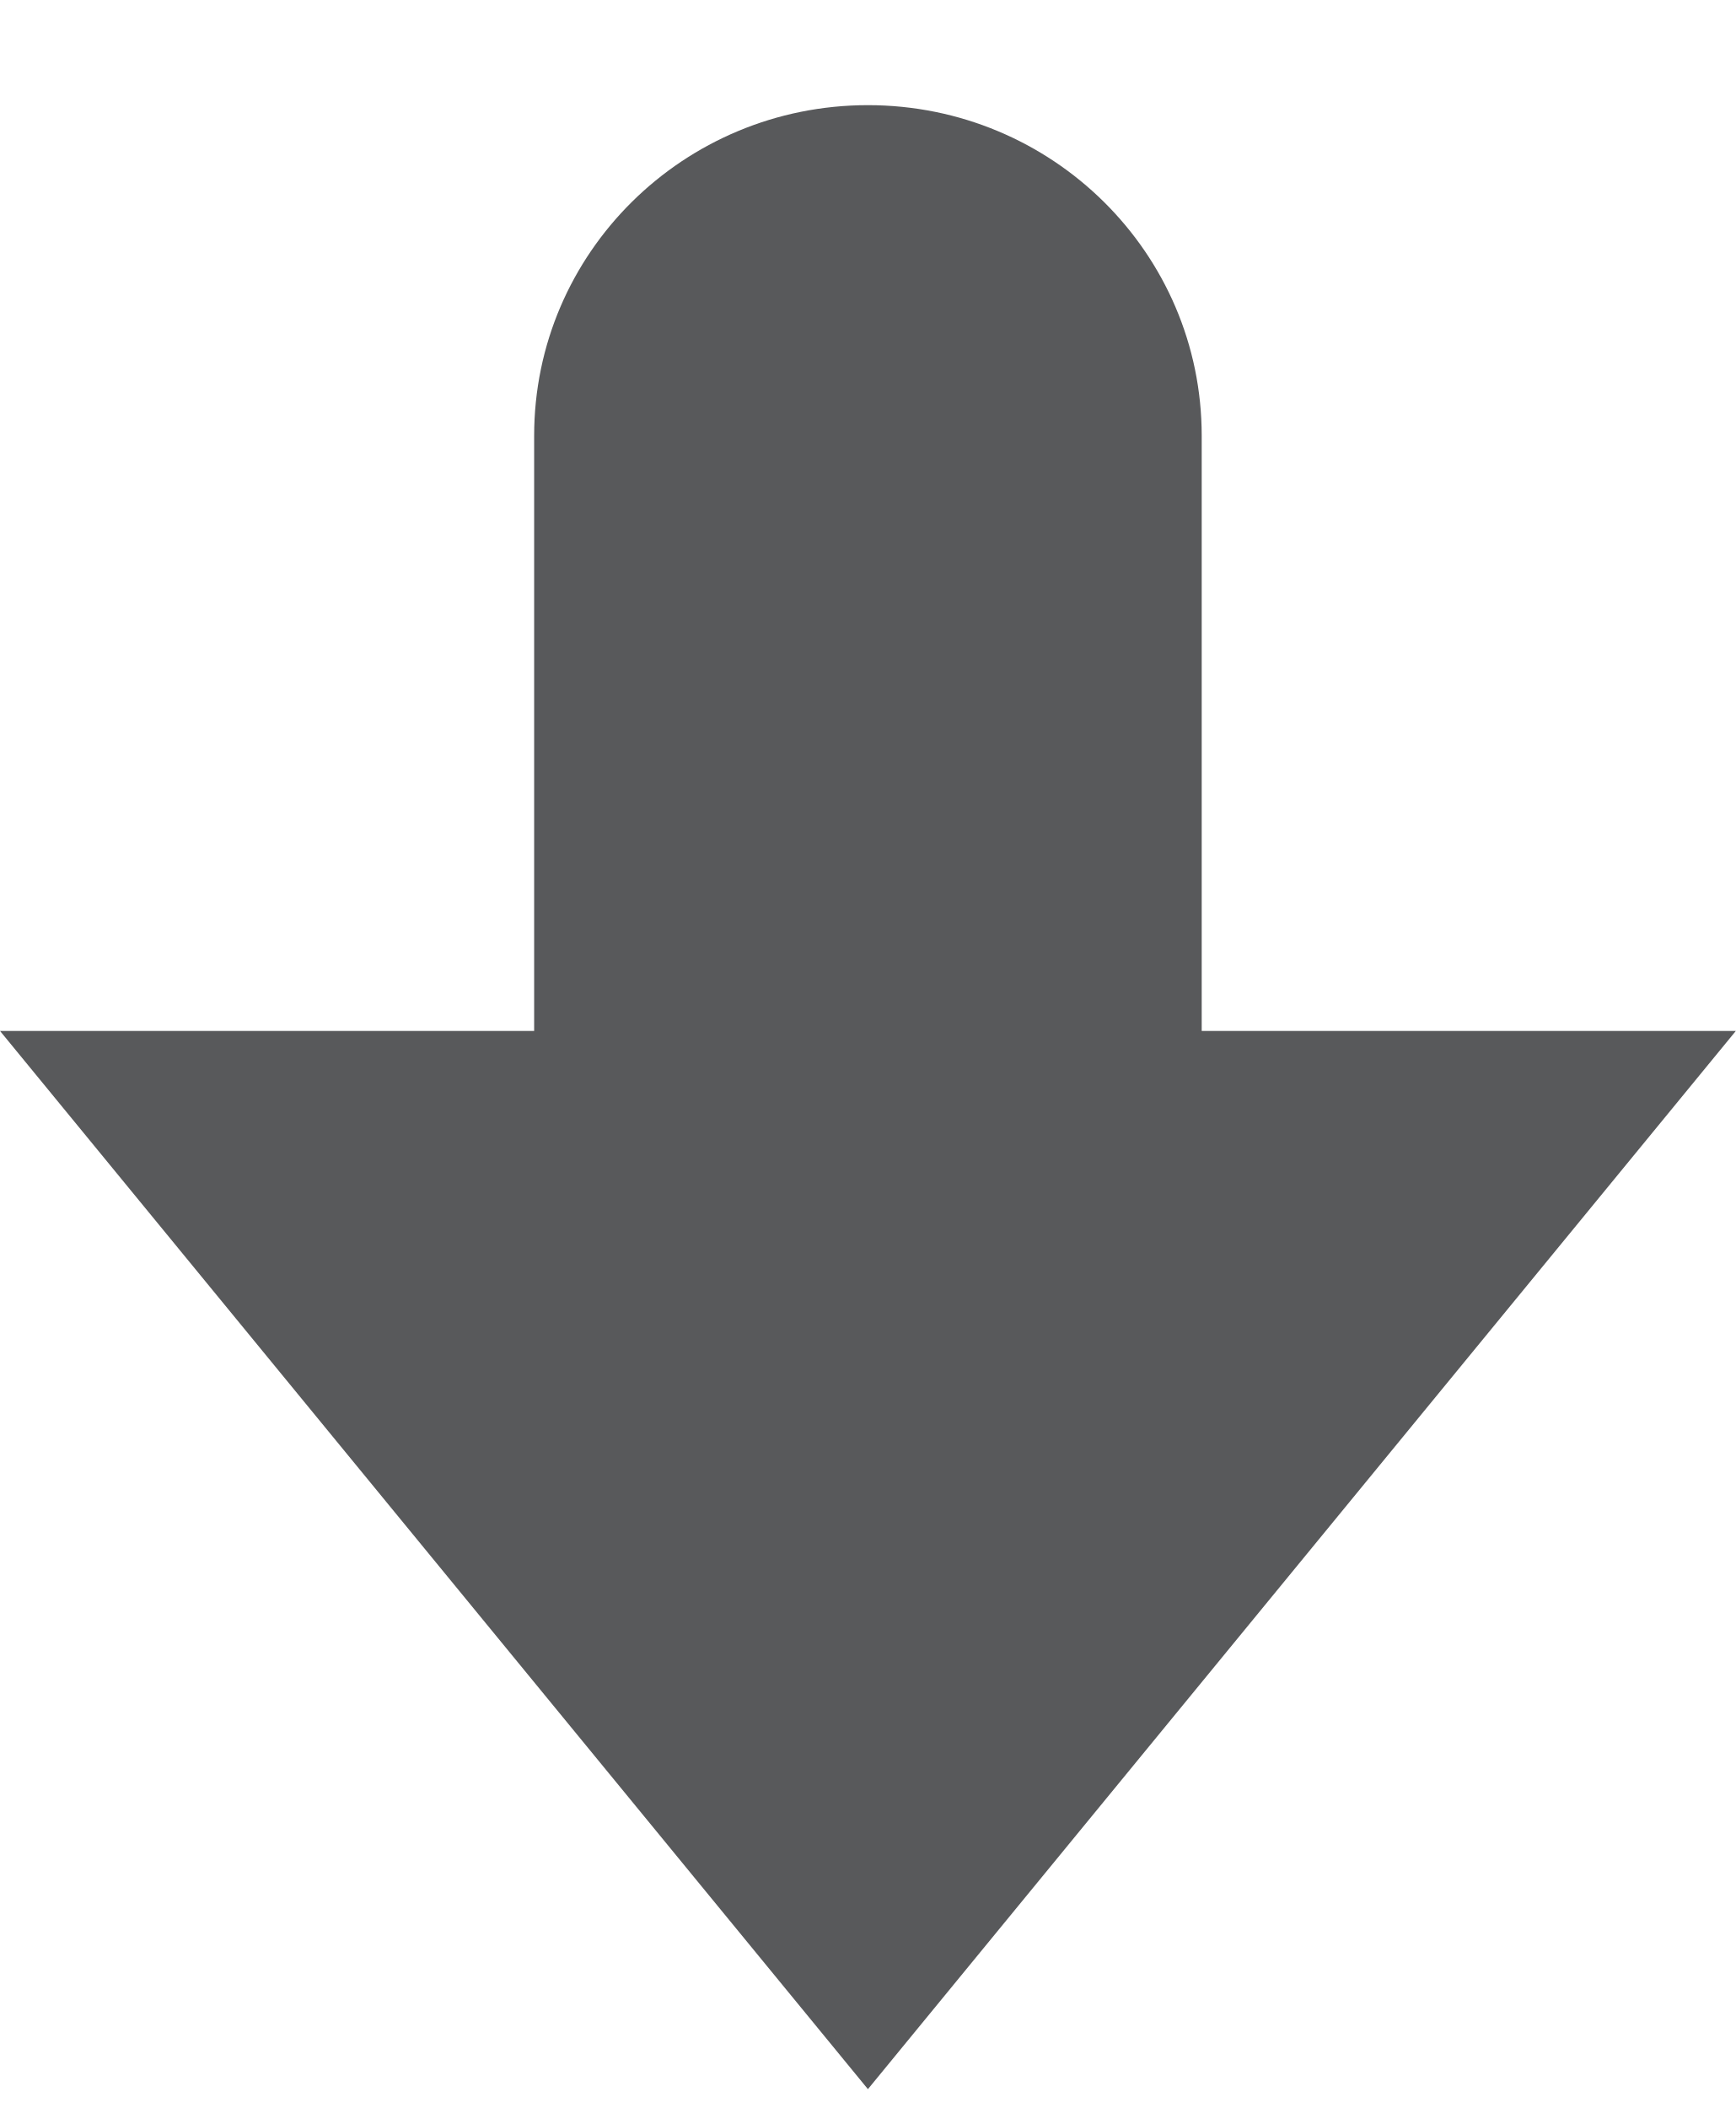
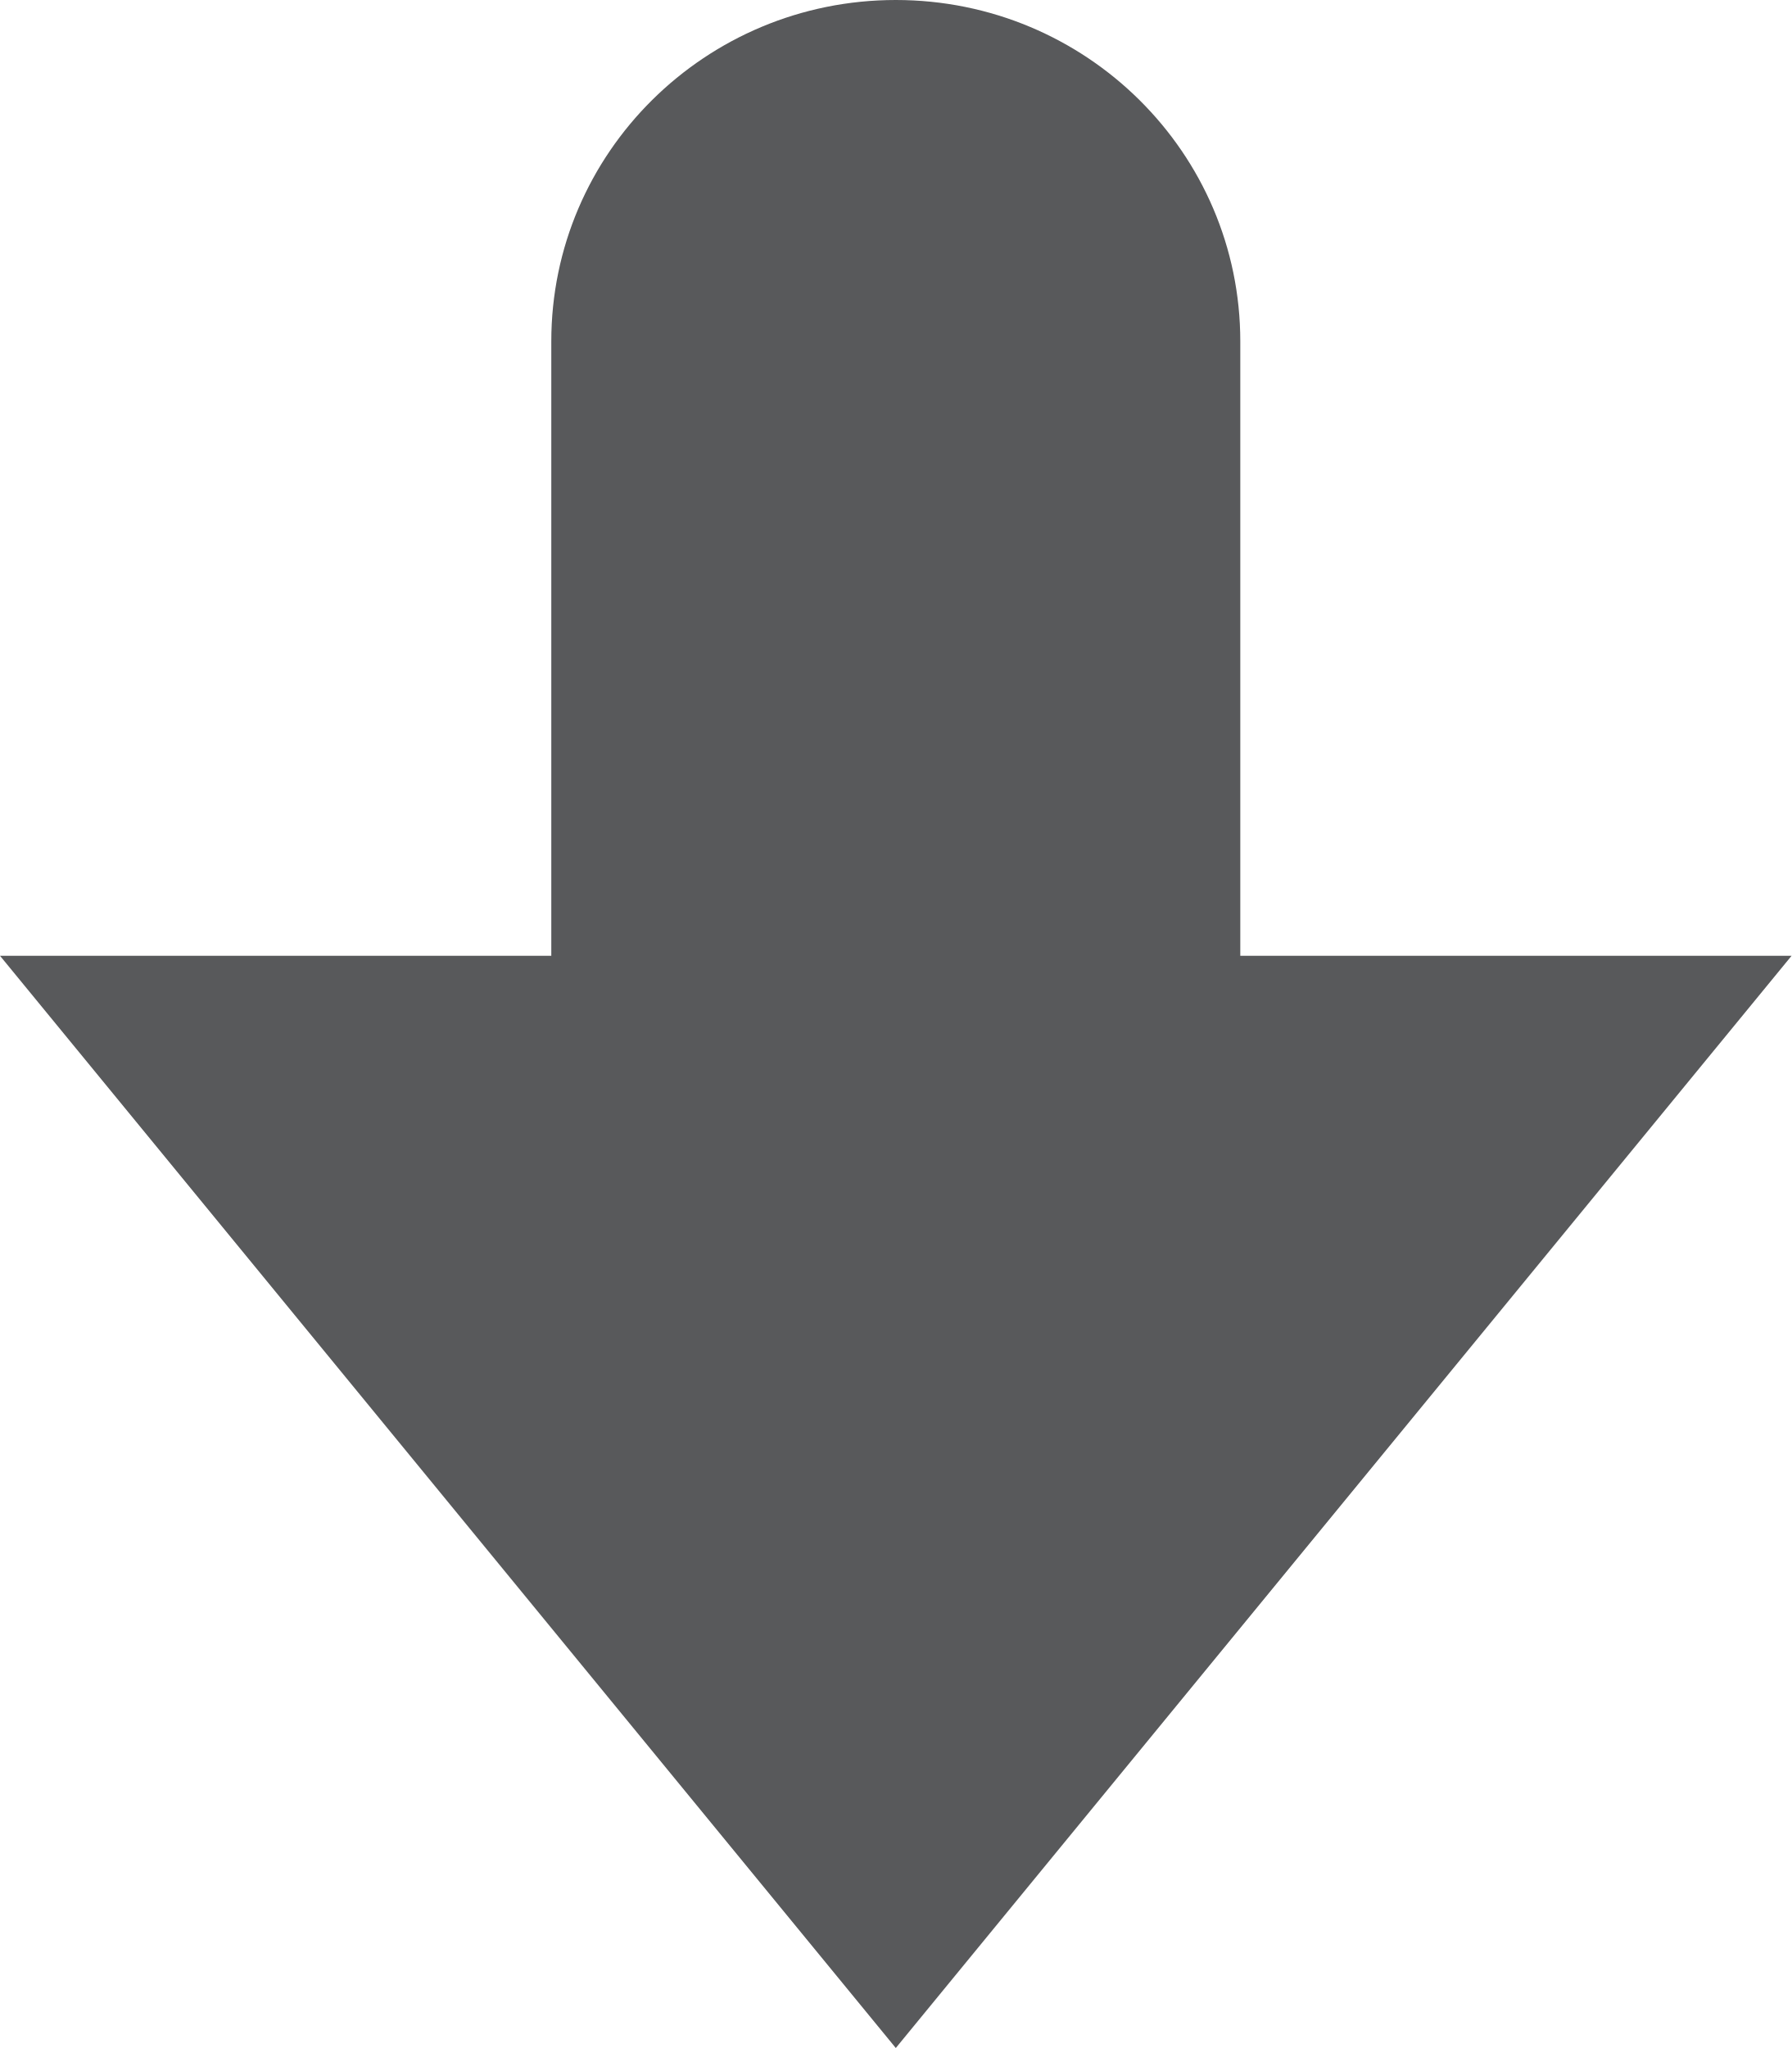
- <svg xmlns="http://www.w3.org/2000/svg" width="14" height="17">
-   <path d="M0 8.314l7 8.534 7-8.534H9.692v-4.8C9.692 2.041 8.487.848 7 .848S4.308 2.04 4.308 3.514v4.8H0z" fill="#58595B" fill-rule="evenodd" />
+ <svg xmlns="http://www.w3.org/2000/svg" width="14" height="16">
+   <path d="M0 7.467L7 16l7-8.533H9.692v-4.8C9.692 1.194 8.487 0 7 0S4.308 1.194 4.308 2.667v4.8H0z" fill="#58595B" fill-rule="evenodd" />
</svg>
